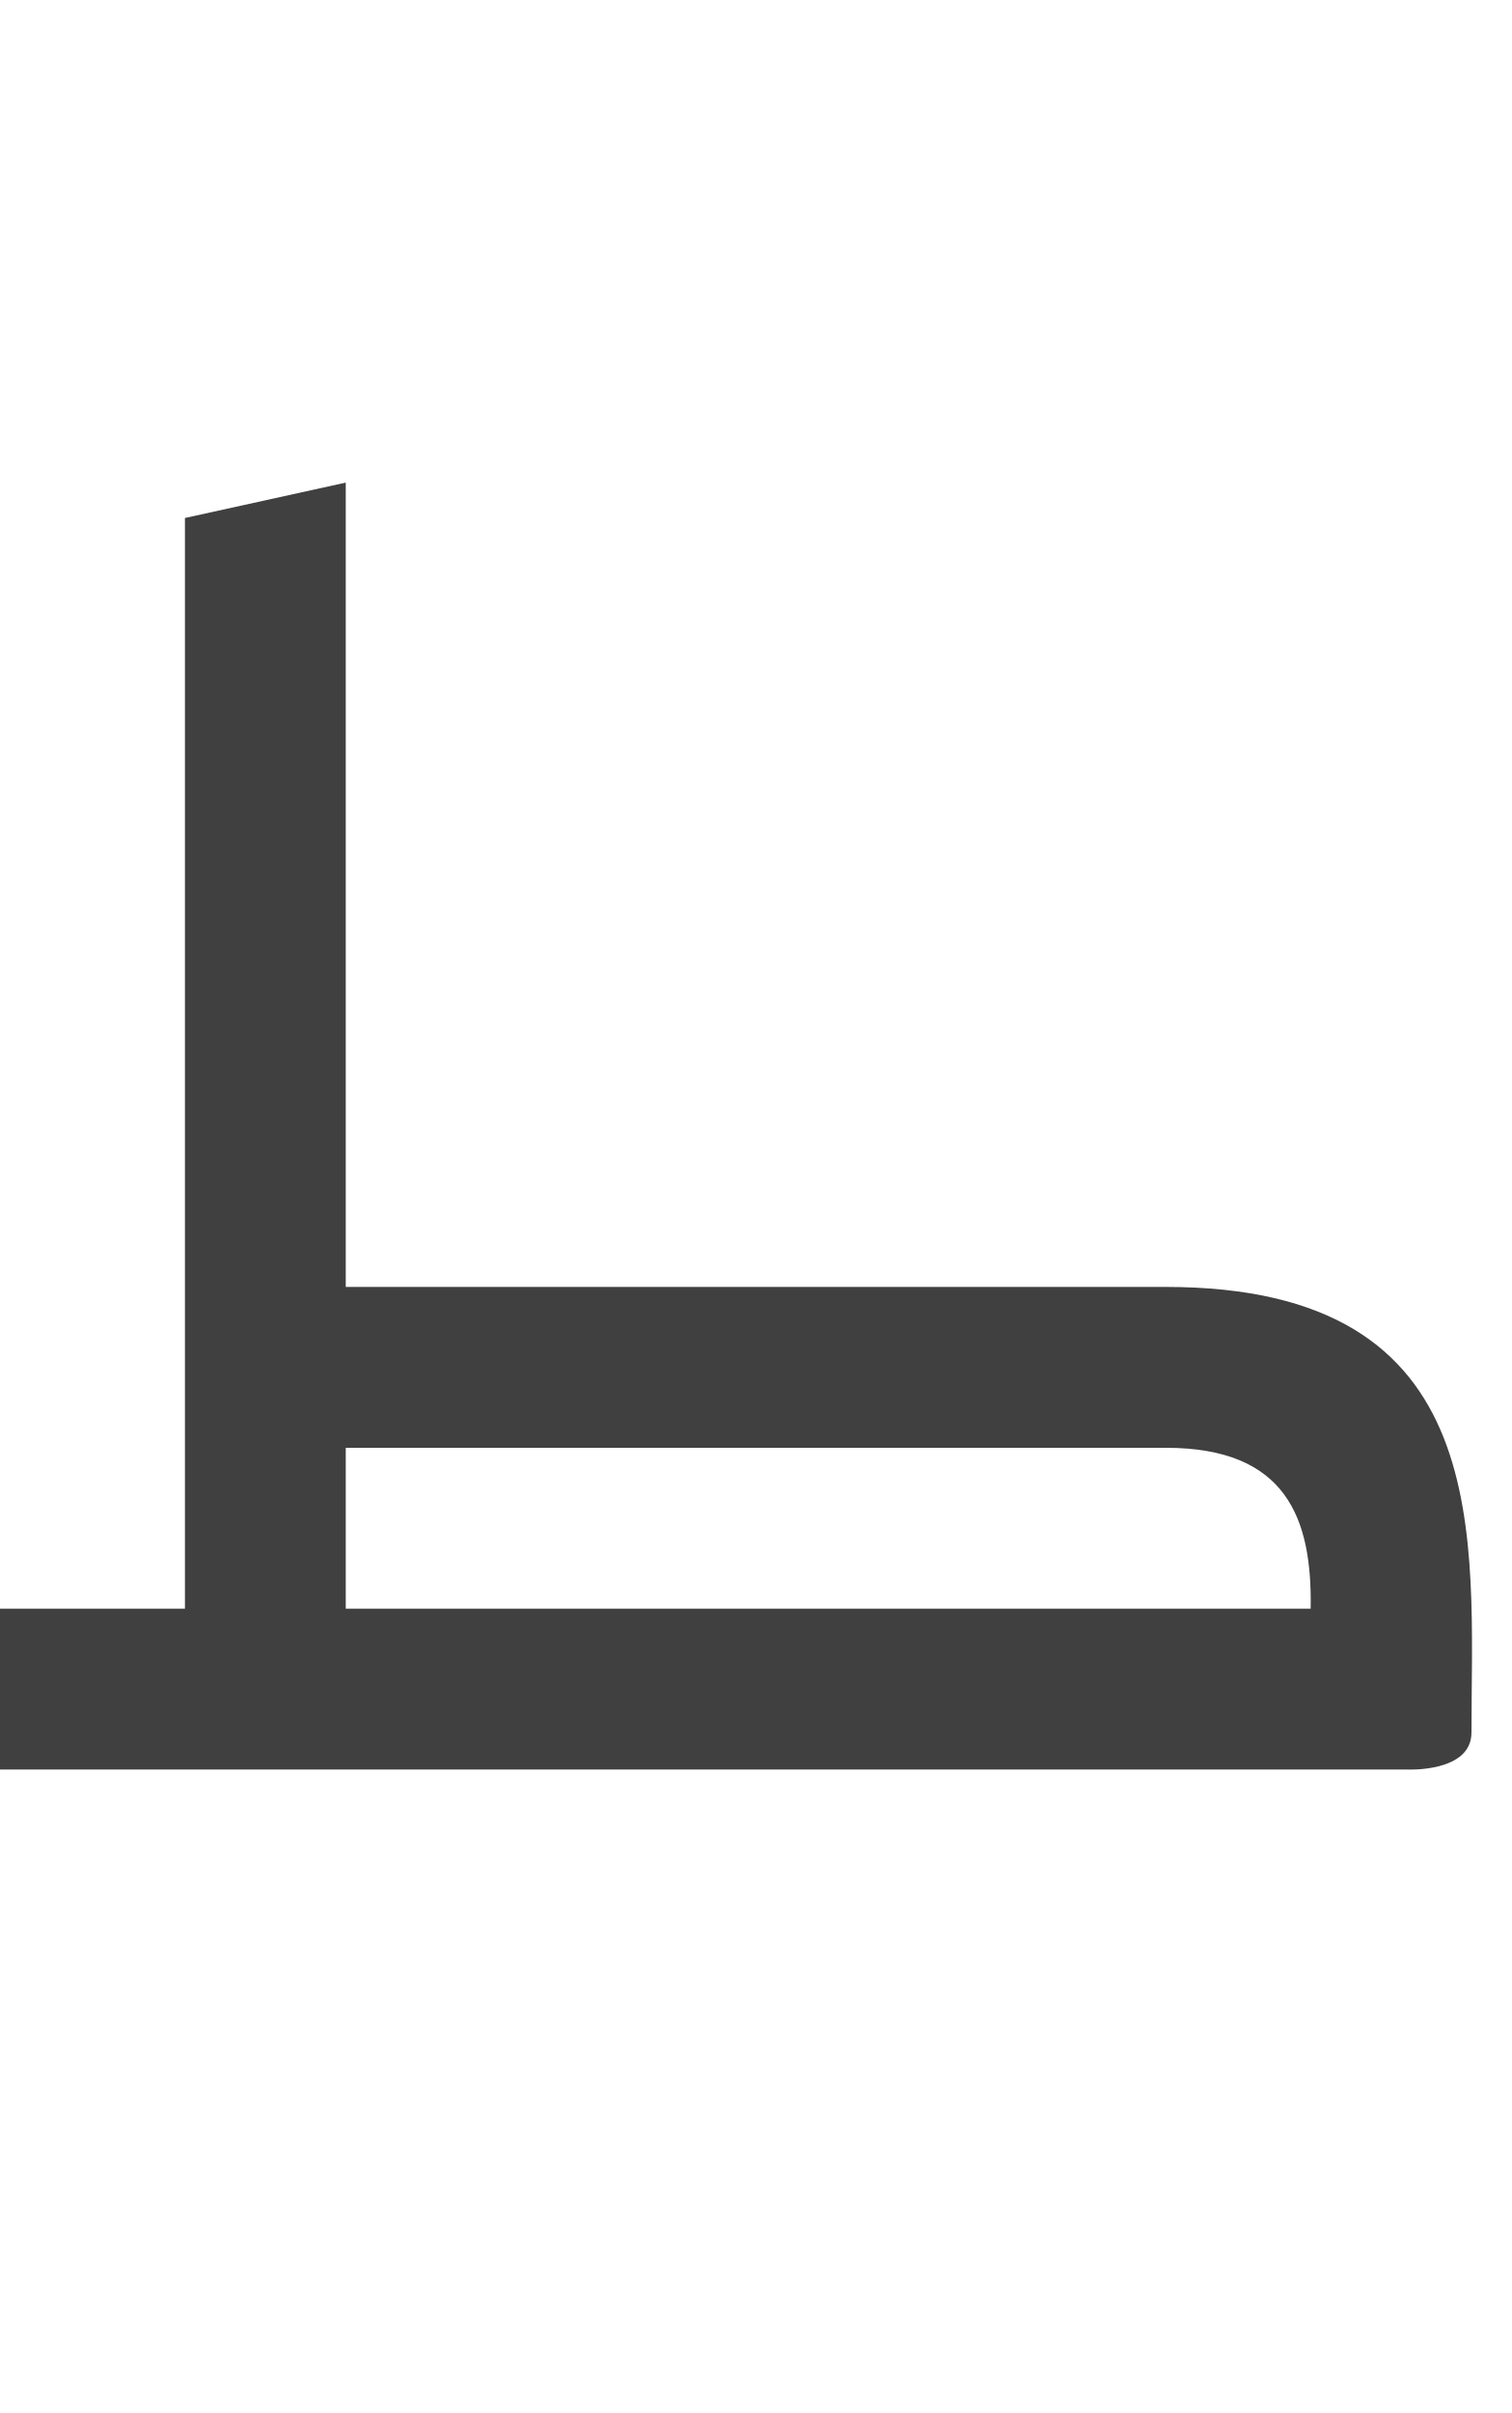
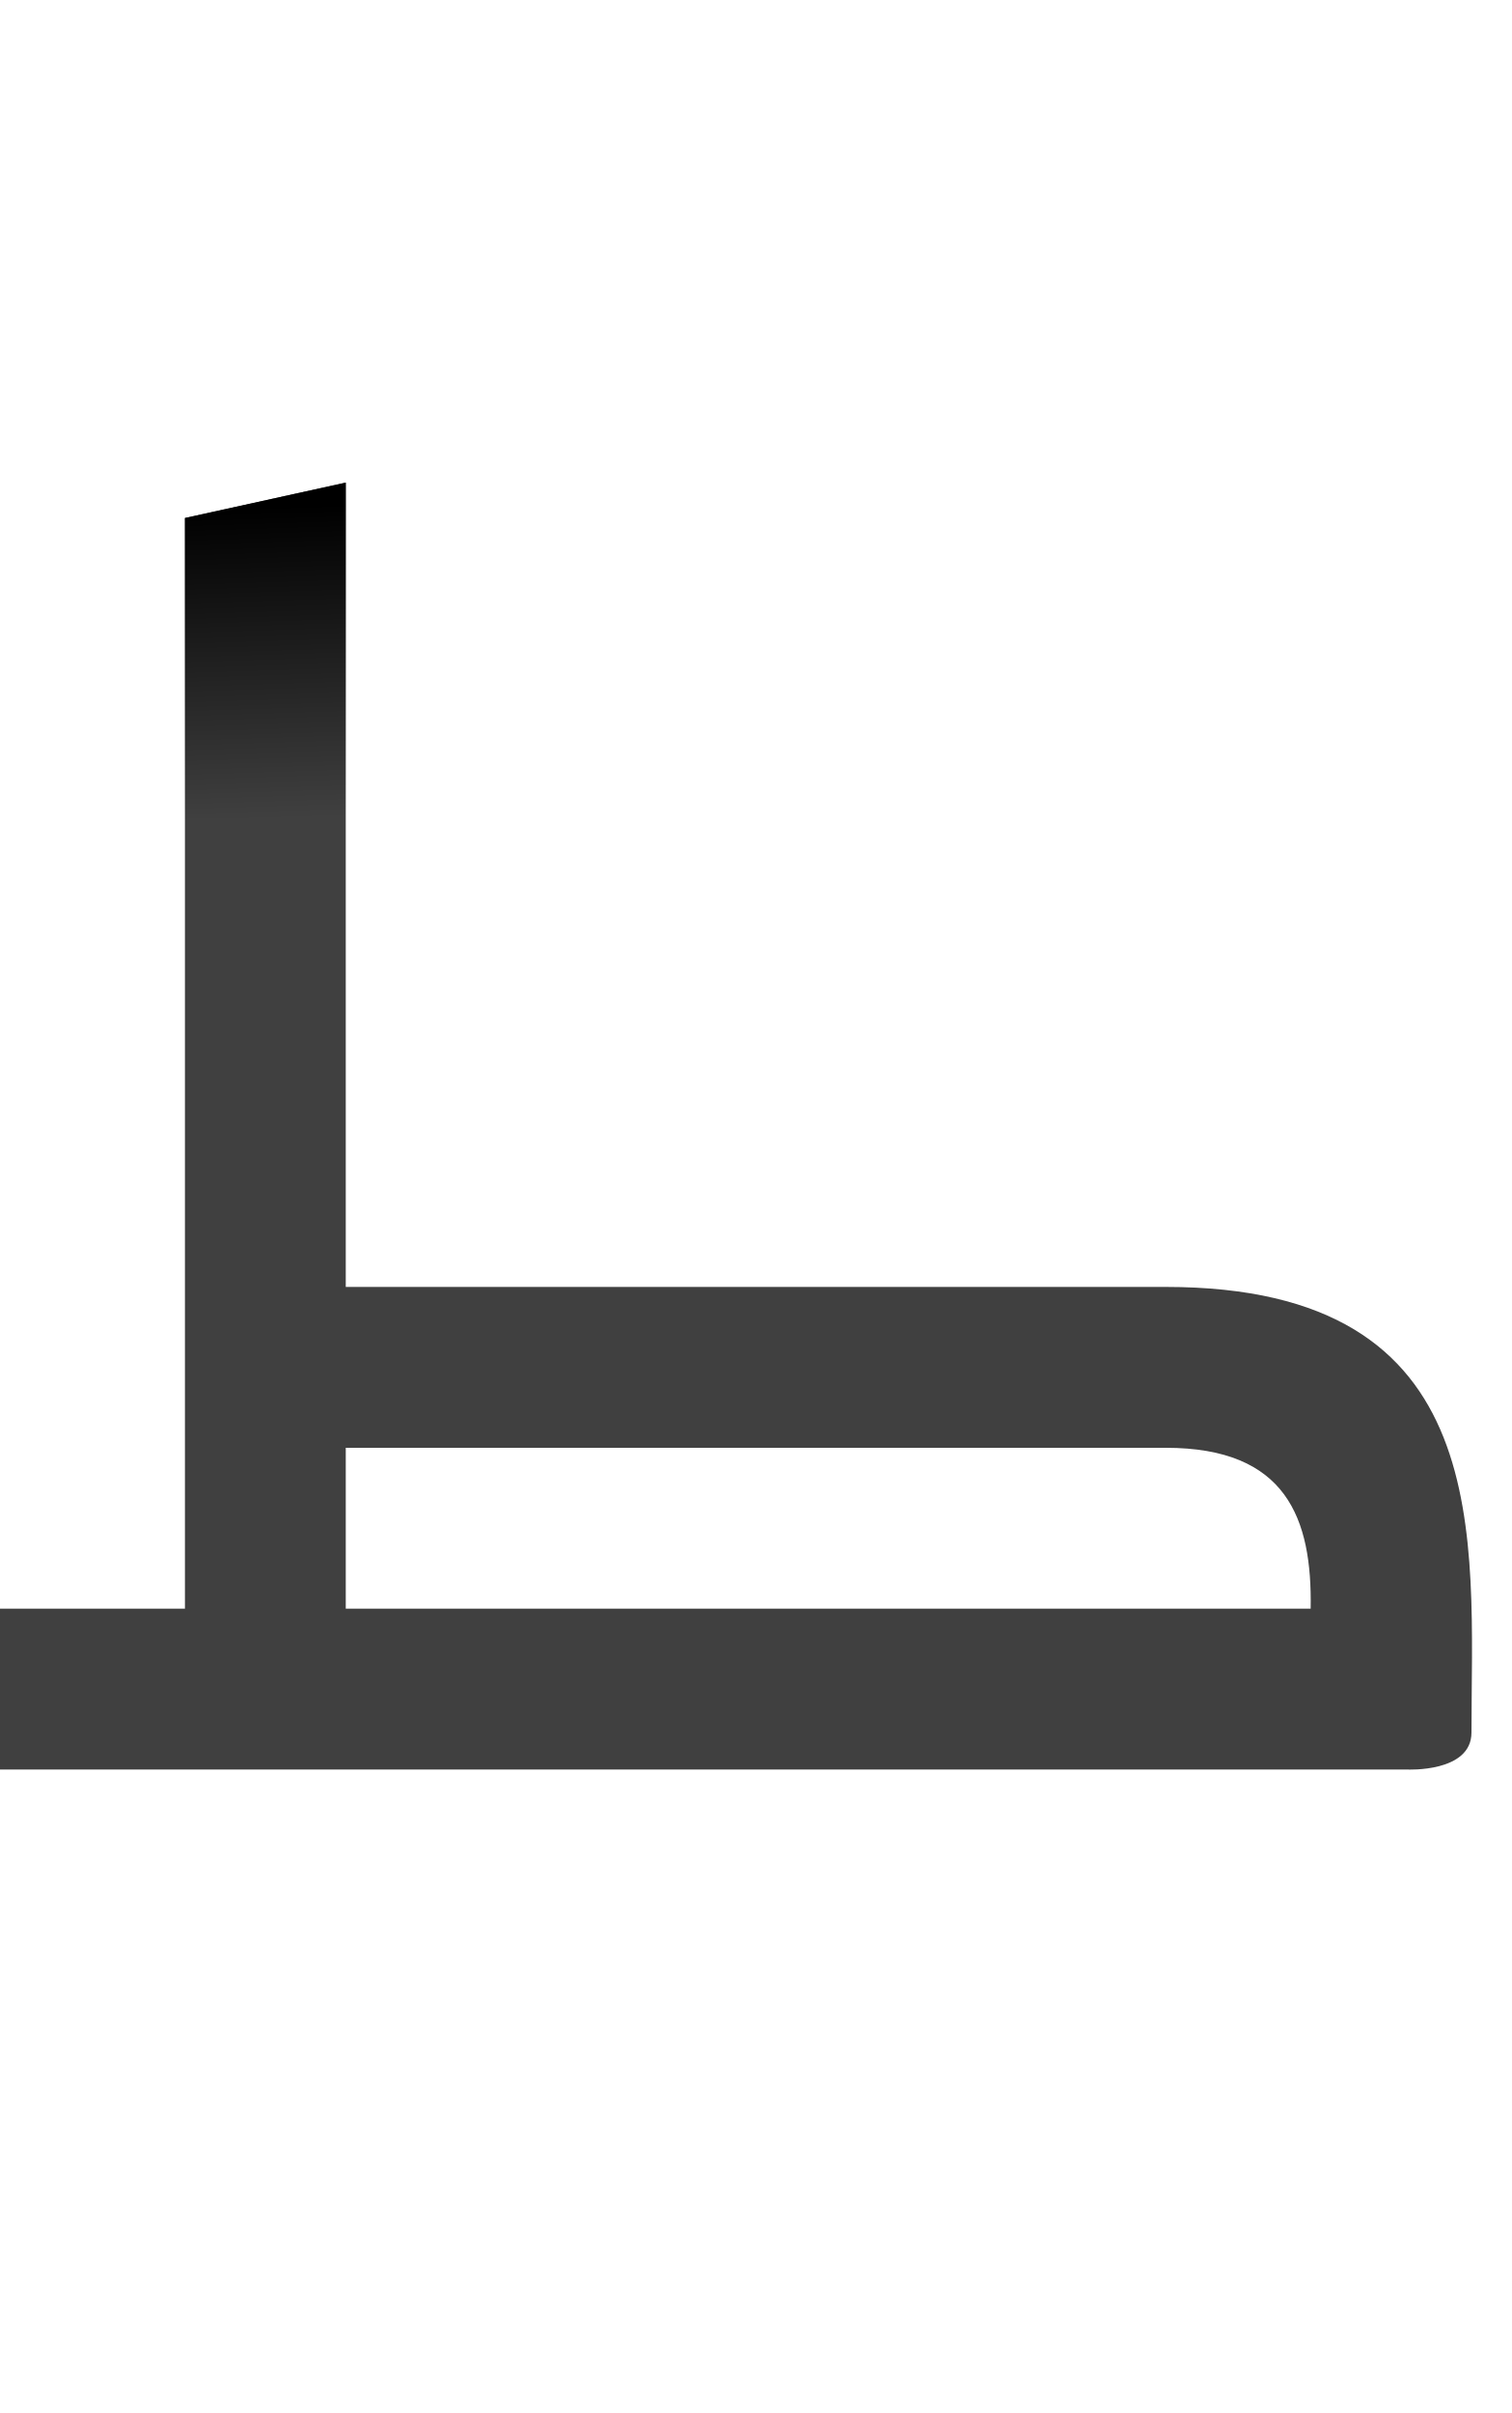
- <svg xmlns="http://www.w3.org/2000/svg" version="1.1" viewBox="0 0 940.0 1500.0" width="940.0" height="1500.0">
-   <g transform="matrix(1 0 0 -1 0 1100.0)">
-     <path fill="#404040" d="M-60.0 0.0H35.0V100.0H-60.0V0.0ZM115.0 50.0H215.0V800.0L115.0 778.0V50.0ZM-45.0 0.0H275.0V100.0H15.0L-45.0 0.0ZM160.0 0.0H875.0C875.0 0.0 915.0 -2.0 915.0 23.0C915.0 143.0 932.0 300.0 725.0 300.0H160.0V200.0H725.0C800.0 200.0 816.0 156.0 815.0 100.0H160.0V0.0Z" />
+ <svg xmlns="http://www.w3.org/2000/svg" xmlns:xlink="http://www.w3.org/1999/xlink" version="1.1" viewBox="0 0 940.0 1500.0" width="940.0" height="1500.0" id="svg109">
+   <defs id="defs111">
+     <linearGradient xlink:href="#linearGradient978" id="linearGradient980" x1="228.356" y1="784.545" x2="234.332" y2="591.256" gradientUnits="userSpaceOnUse" />
+     <linearGradient id="linearGradient978">
+       <stop style="stop-color:#000000;stop-opacity:1;" offset="0" id="stop974" />
+       <stop style="stop-color:#000000;stop-opacity:0;" offset="1" id="stop976" />
+     </linearGradient>
+     <linearGradient xlink:href="#linearGradient978" id="linearGradient1234" gradientUnits="userSpaceOnUse" x1="228.356" y1="784.545" x2="234.332" y2="591.256" />
+   </defs>
+   <g transform="matrix(1 0 0 -1 0 1100.0)" id="g107">
+     <path fill="#404040" d="M-60.0 0.0H35.0V100.0H-60.0V0.0ZM115.0 50.0H215.0V800.0L115.0 778.0V50.0ZM-45.0 0.0H275.0V100.0H15.0L-45.0 0.0ZM160.0 0.0H875.0C875.0 0.0 915.0 -2.0 915.0 23.0C915.0 143.0 932.0 300.0 725.0 300.0H160.0V200.0H725.0C800.0 200.0 816.0 156.0 815.0 100.0H160.0V0.0Z" id="path105" />
+   </g>
+   <g transform="matrix(1,0,0,-1,-70,1100)" id="g954" style="fill:url(#linearGradient980);fill-opacity:1">
+     <path fill="#404040" d="M 185,50 H 285 V 800 L 185,778 Z M 25,0 H 345 V 100 H 85 Z m 205,0 h 715 c 0,0 40,-2 40,23 0,120 17,277 -190,277 H 230 V 200 h 565 c 75,0 91,-44 90,-100 H 230 Z" id="path952" style="fill:url(#linearGradient1234);fill-opacity:1" />
  </g>
</svg>
